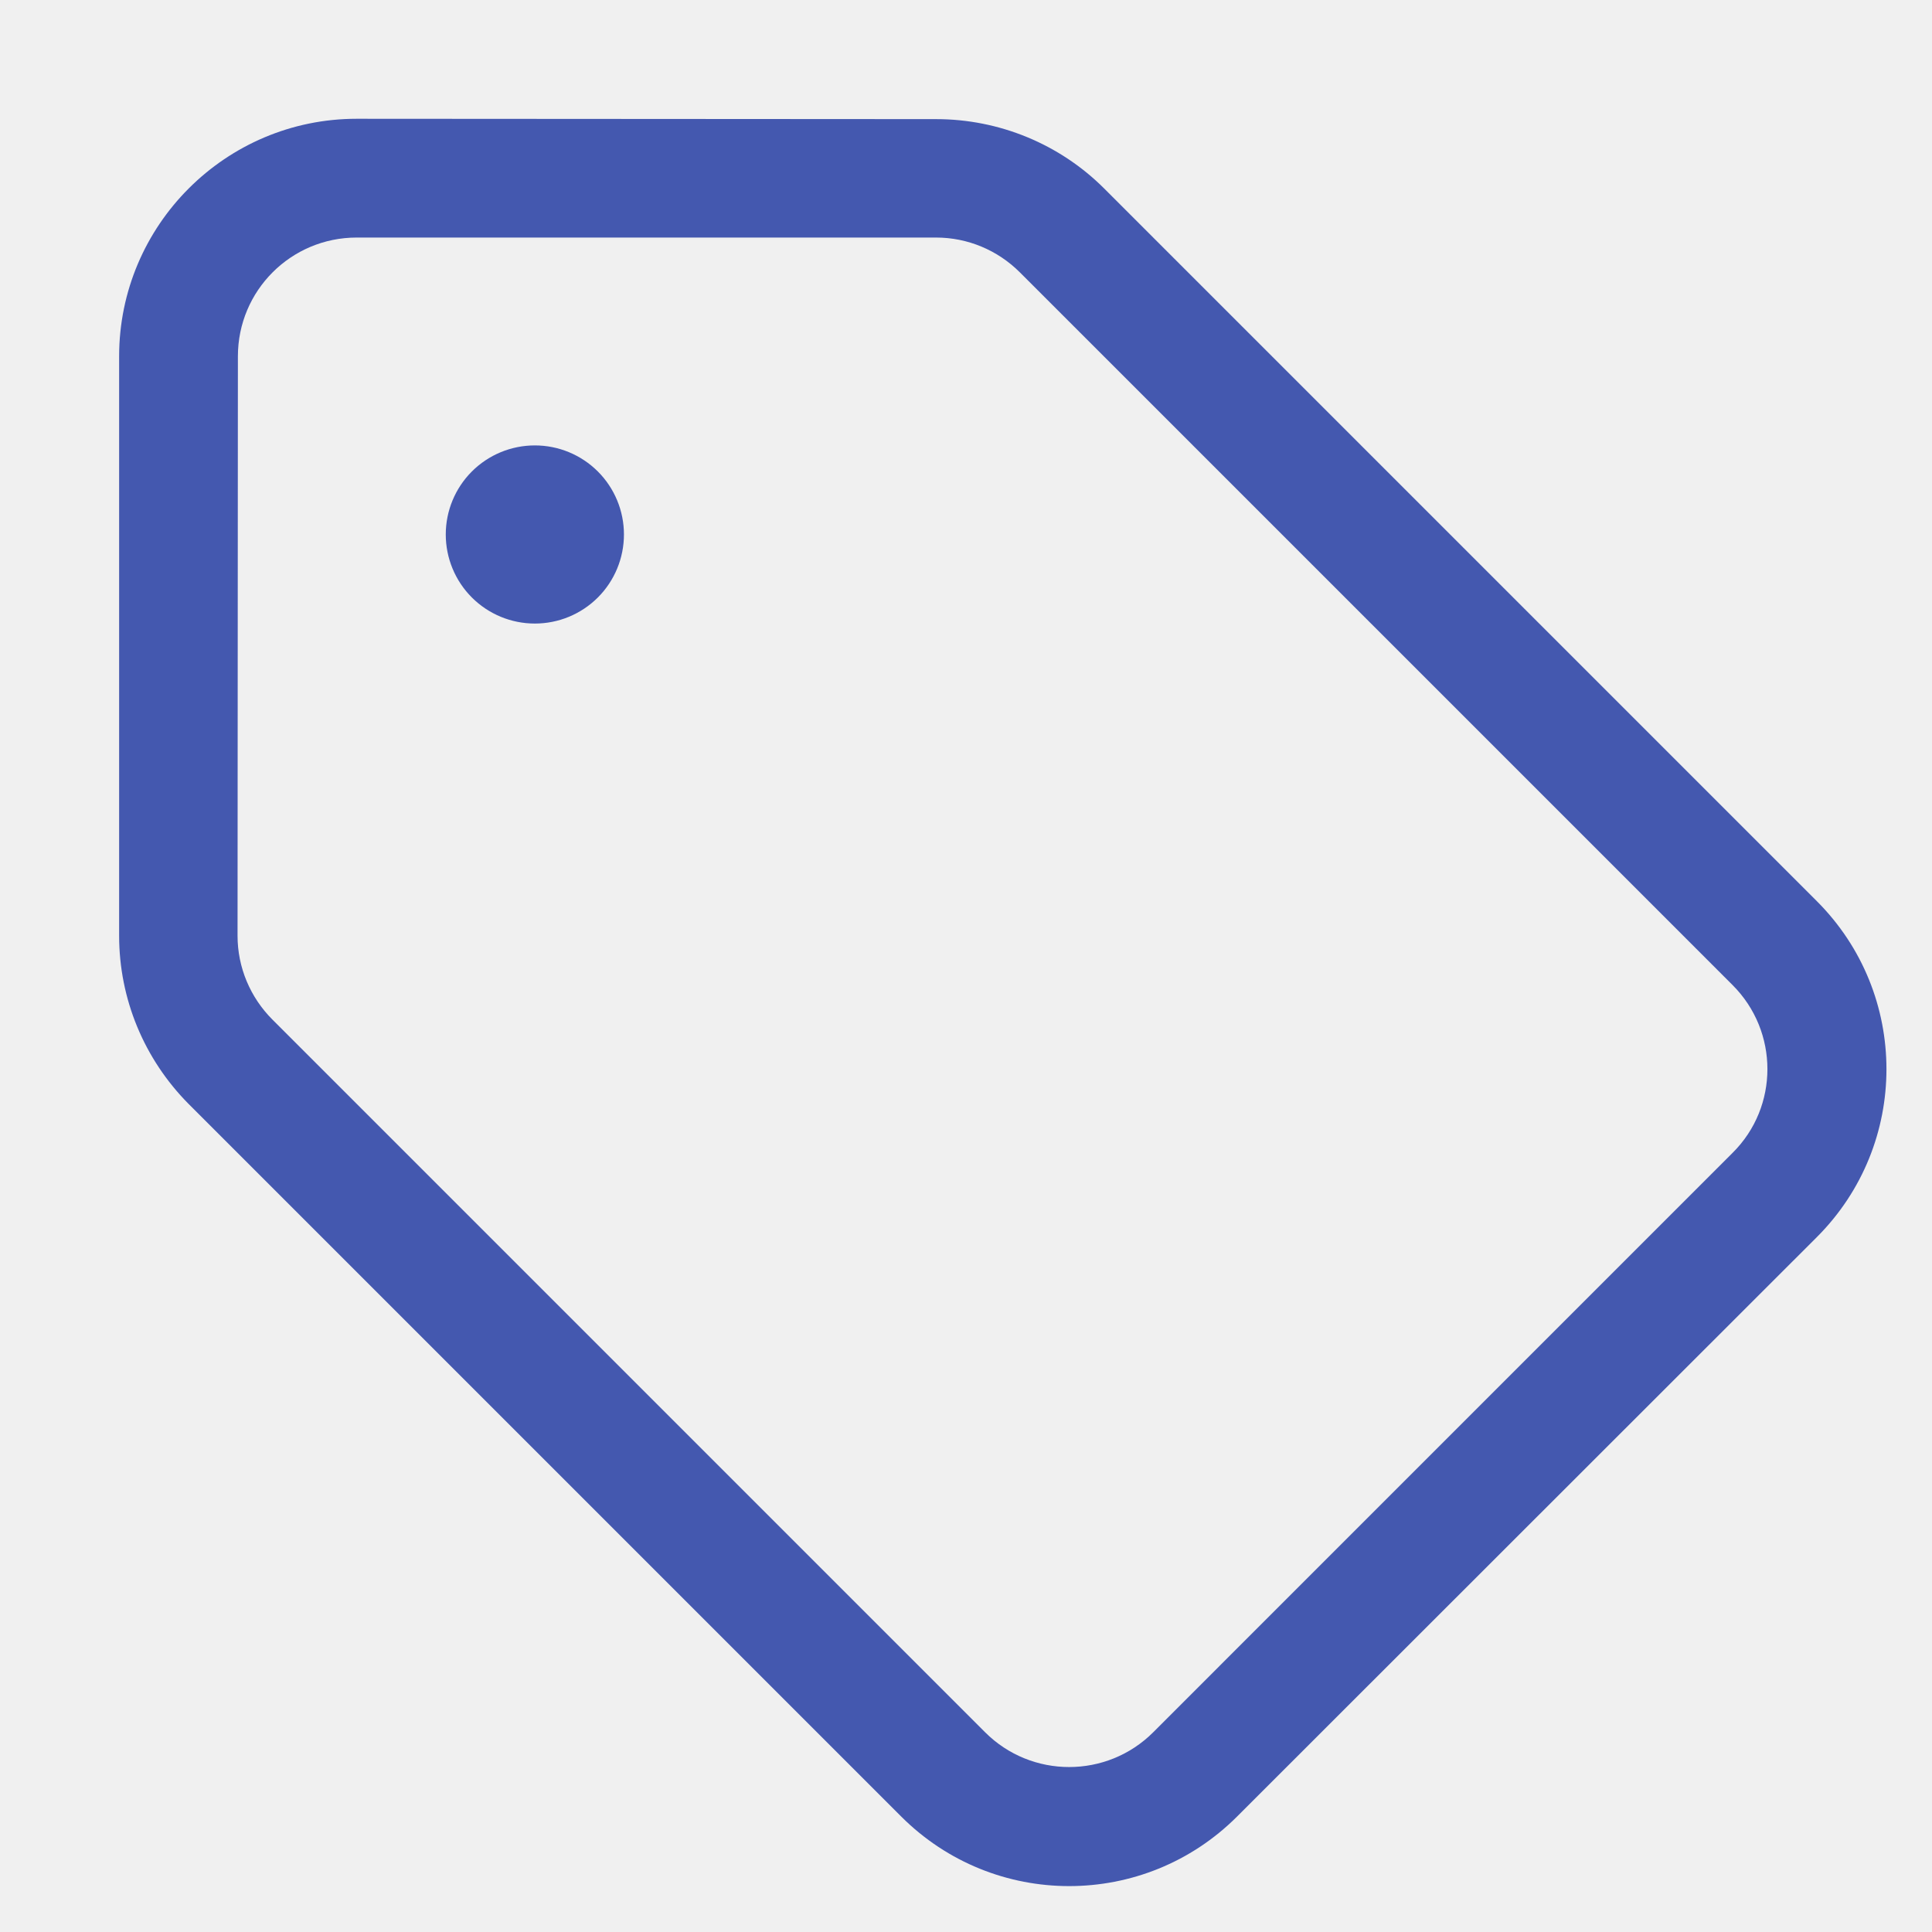
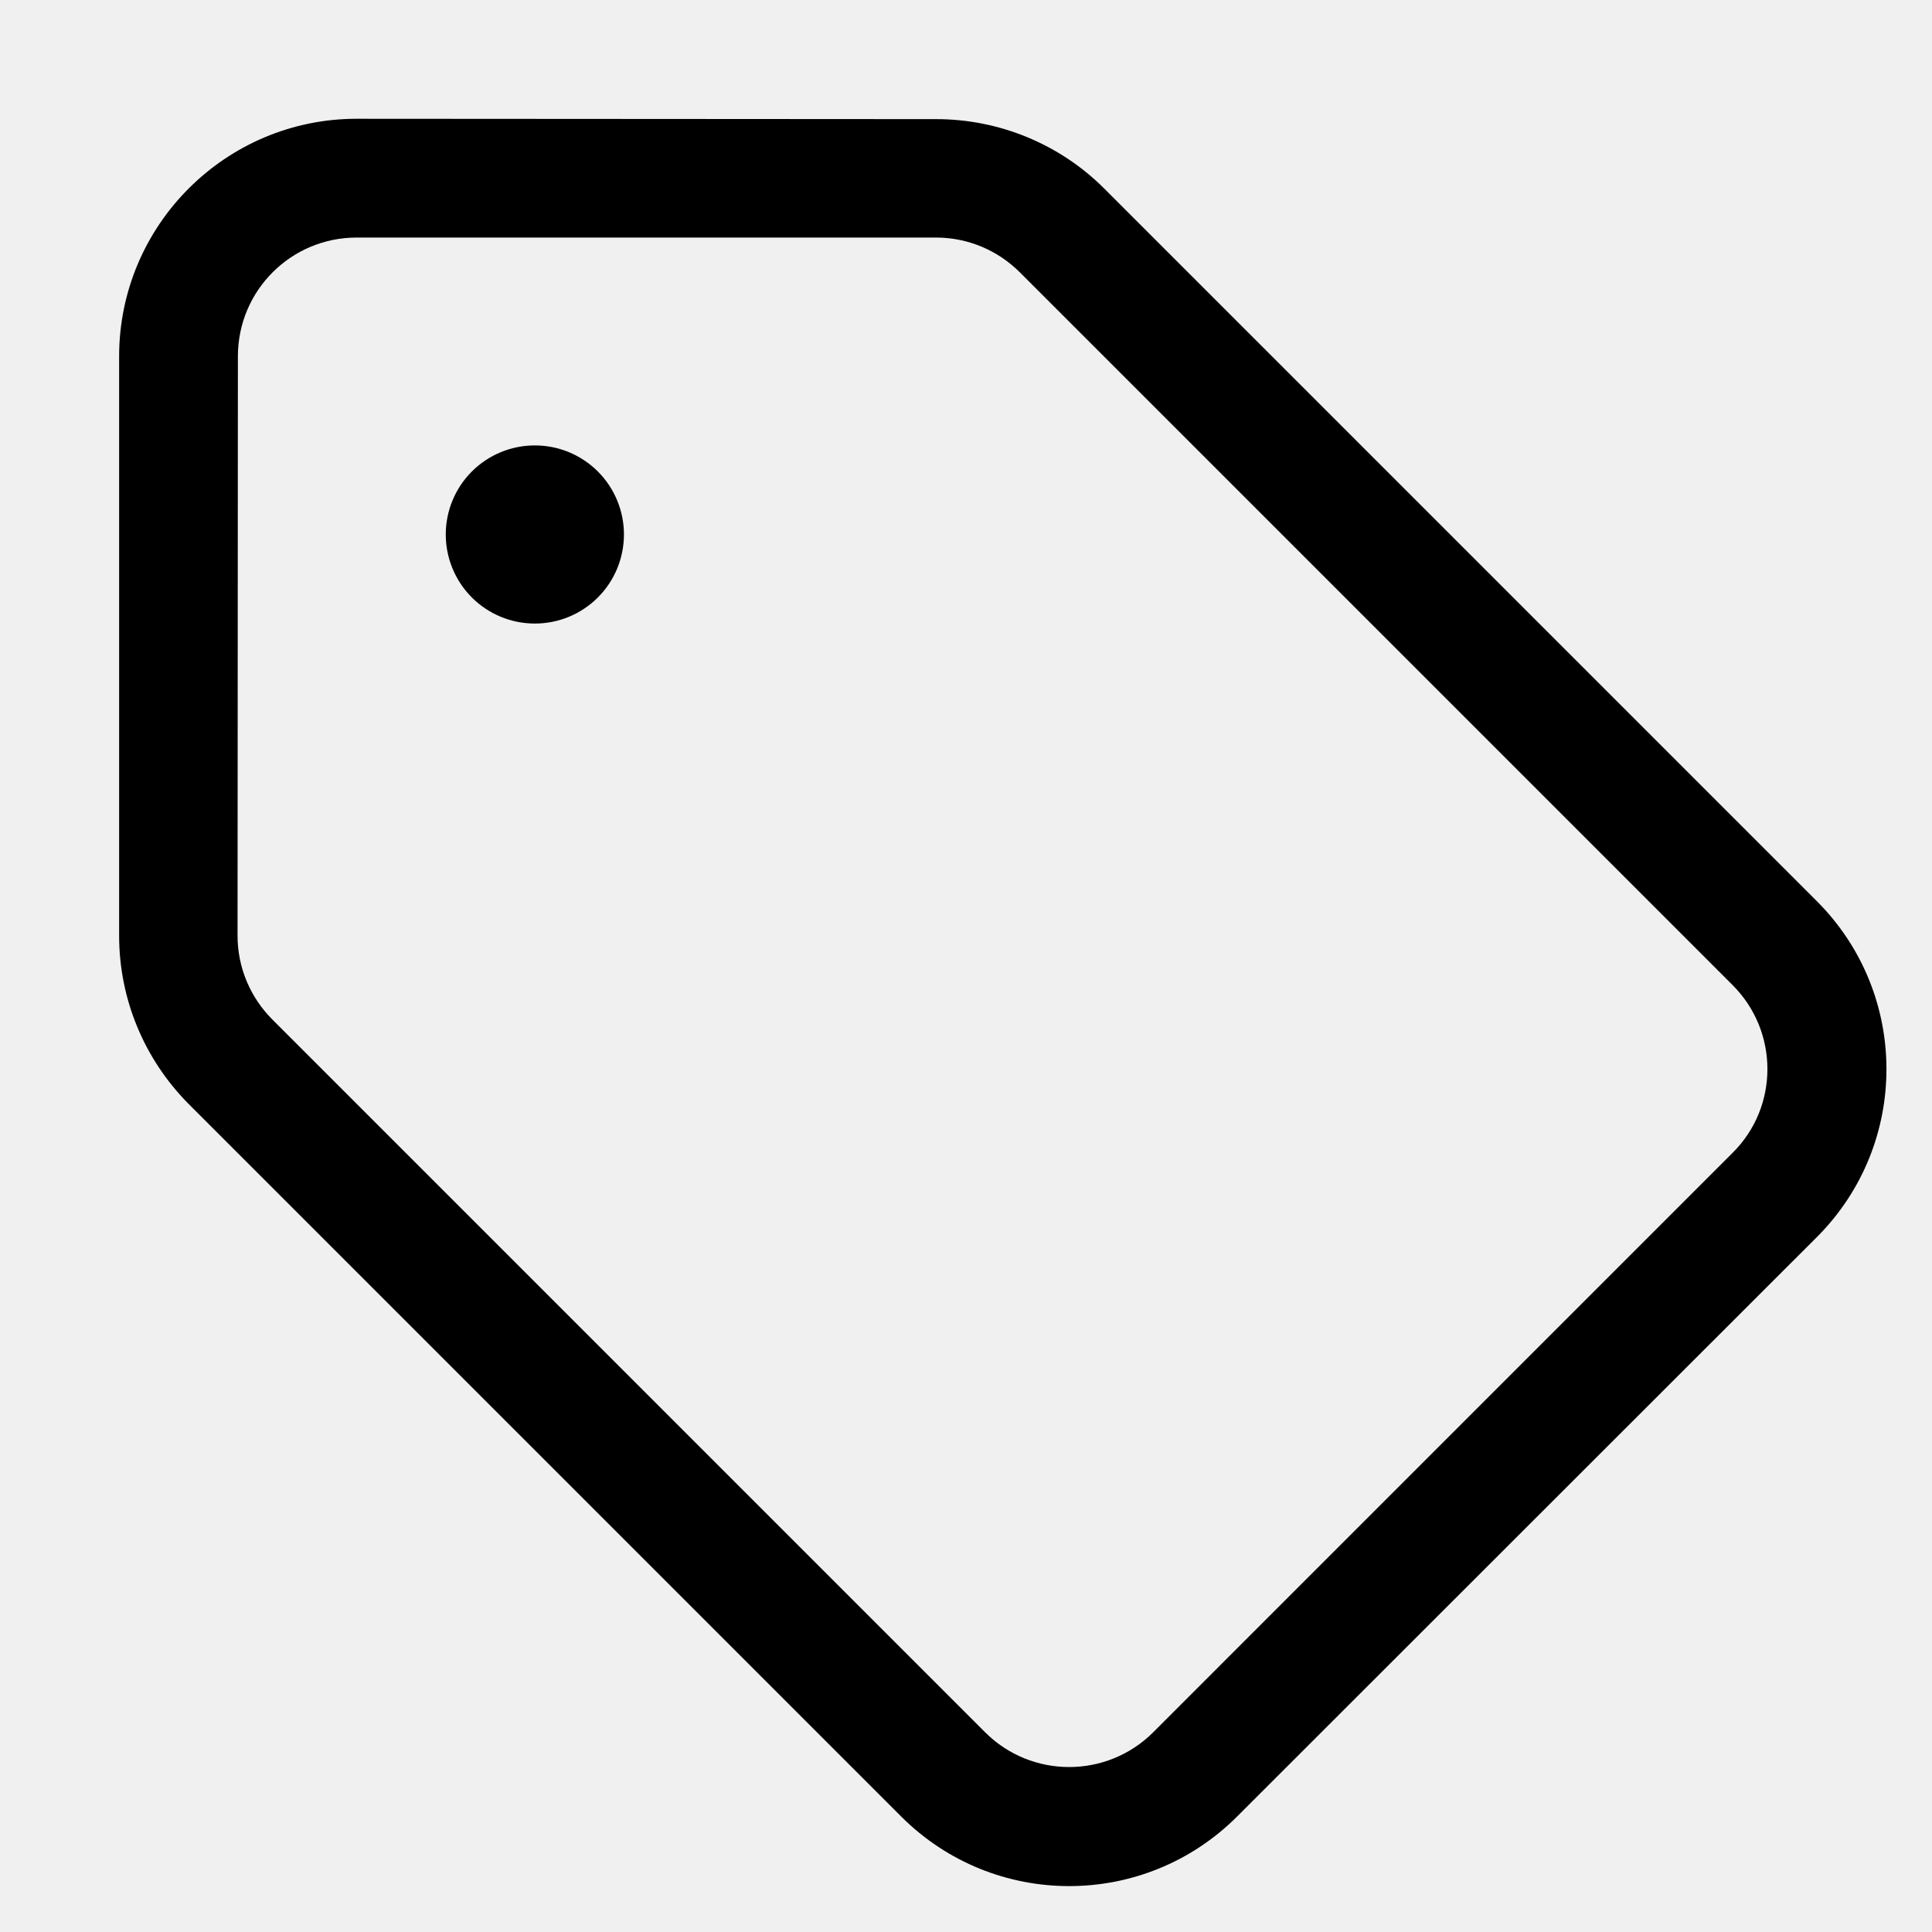
<svg xmlns="http://www.w3.org/2000/svg" width="44" height="44" viewBox="0 0 44 44" fill="none">
  <g clip-path="url(#clip0_89_4897)">
-     <path d="M5.418 8.115C5.418 6.619 6.627 5.41 8.123 5.41H21.319C22.037 5.41 22.722 5.697 23.229 6.205L39.459 22.435C40.516 23.491 40.516 25.207 39.459 26.255L26.264 39.451C25.207 40.507 23.491 40.507 22.435 39.451L6.205 23.221C5.697 22.713 5.41 22.029 5.41 21.31L5.418 8.115ZM8.123 2.705C5.139 2.705 2.713 5.131 2.713 8.115V21.31C2.713 22.747 3.28 24.117 4.294 25.14L20.524 41.37C22.637 43.483 26.061 43.483 28.174 41.37L41.378 28.174C43.491 26.061 43.491 22.637 41.378 20.524L25.148 4.294C24.134 3.28 22.756 2.713 21.319 2.713L8.123 2.705ZM12.181 14.201C12.719 14.201 13.235 13.988 13.616 13.607C13.996 13.227 14.21 12.711 14.21 12.172C14.21 11.634 13.996 11.118 13.616 10.738C13.235 10.357 12.719 10.144 12.181 10.144C11.643 10.144 11.127 10.357 10.746 10.738C10.366 11.118 10.152 11.634 10.152 12.172C10.152 12.711 10.366 13.227 10.746 13.607C11.127 13.988 11.643 14.201 12.181 14.201Z" fill="#4458AF" />
+     <path d="M5.418 8.115C5.418 6.619 6.627 5.41 8.123 5.41H21.319C22.037 5.41 22.722 5.697 23.229 6.205L39.459 22.435C40.516 23.491 40.516 25.207 39.459 26.255L26.264 39.451C25.207 40.507 23.491 40.507 22.435 39.451L6.205 23.221C5.697 22.713 5.41 22.029 5.41 21.31L5.418 8.115ZM8.123 2.705C5.139 2.705 2.713 5.131 2.713 8.115V21.31C2.713 22.747 3.28 24.117 4.294 25.14L20.524 41.37C22.637 43.483 26.061 43.483 28.174 41.37L41.378 28.174C43.491 26.061 43.491 22.637 41.378 20.524L25.148 4.294C24.134 3.28 22.756 2.713 21.319 2.713L8.123 2.705ZM12.181 14.201C12.719 14.201 13.235 13.988 13.616 13.607C13.996 13.227 14.21 12.711 14.21 12.172C14.21 11.634 13.996 11.118 13.616 10.738C13.235 10.357 12.719 10.144 12.181 10.144C11.643 10.144 11.127 10.357 10.746 10.738C10.366 11.118 10.152 11.634 10.152 12.172C10.152 12.711 10.366 13.227 10.746 13.607C11.127 13.988 11.643 14.201 12.181 14.201Z" fill="currentColor" />
  </g>
  <defs>
    <clipPath id="clip0_89_4897">
      <rect width="43.28" height="43.28" fill="white" />
    </clipPath>
  </defs>
</svg>
